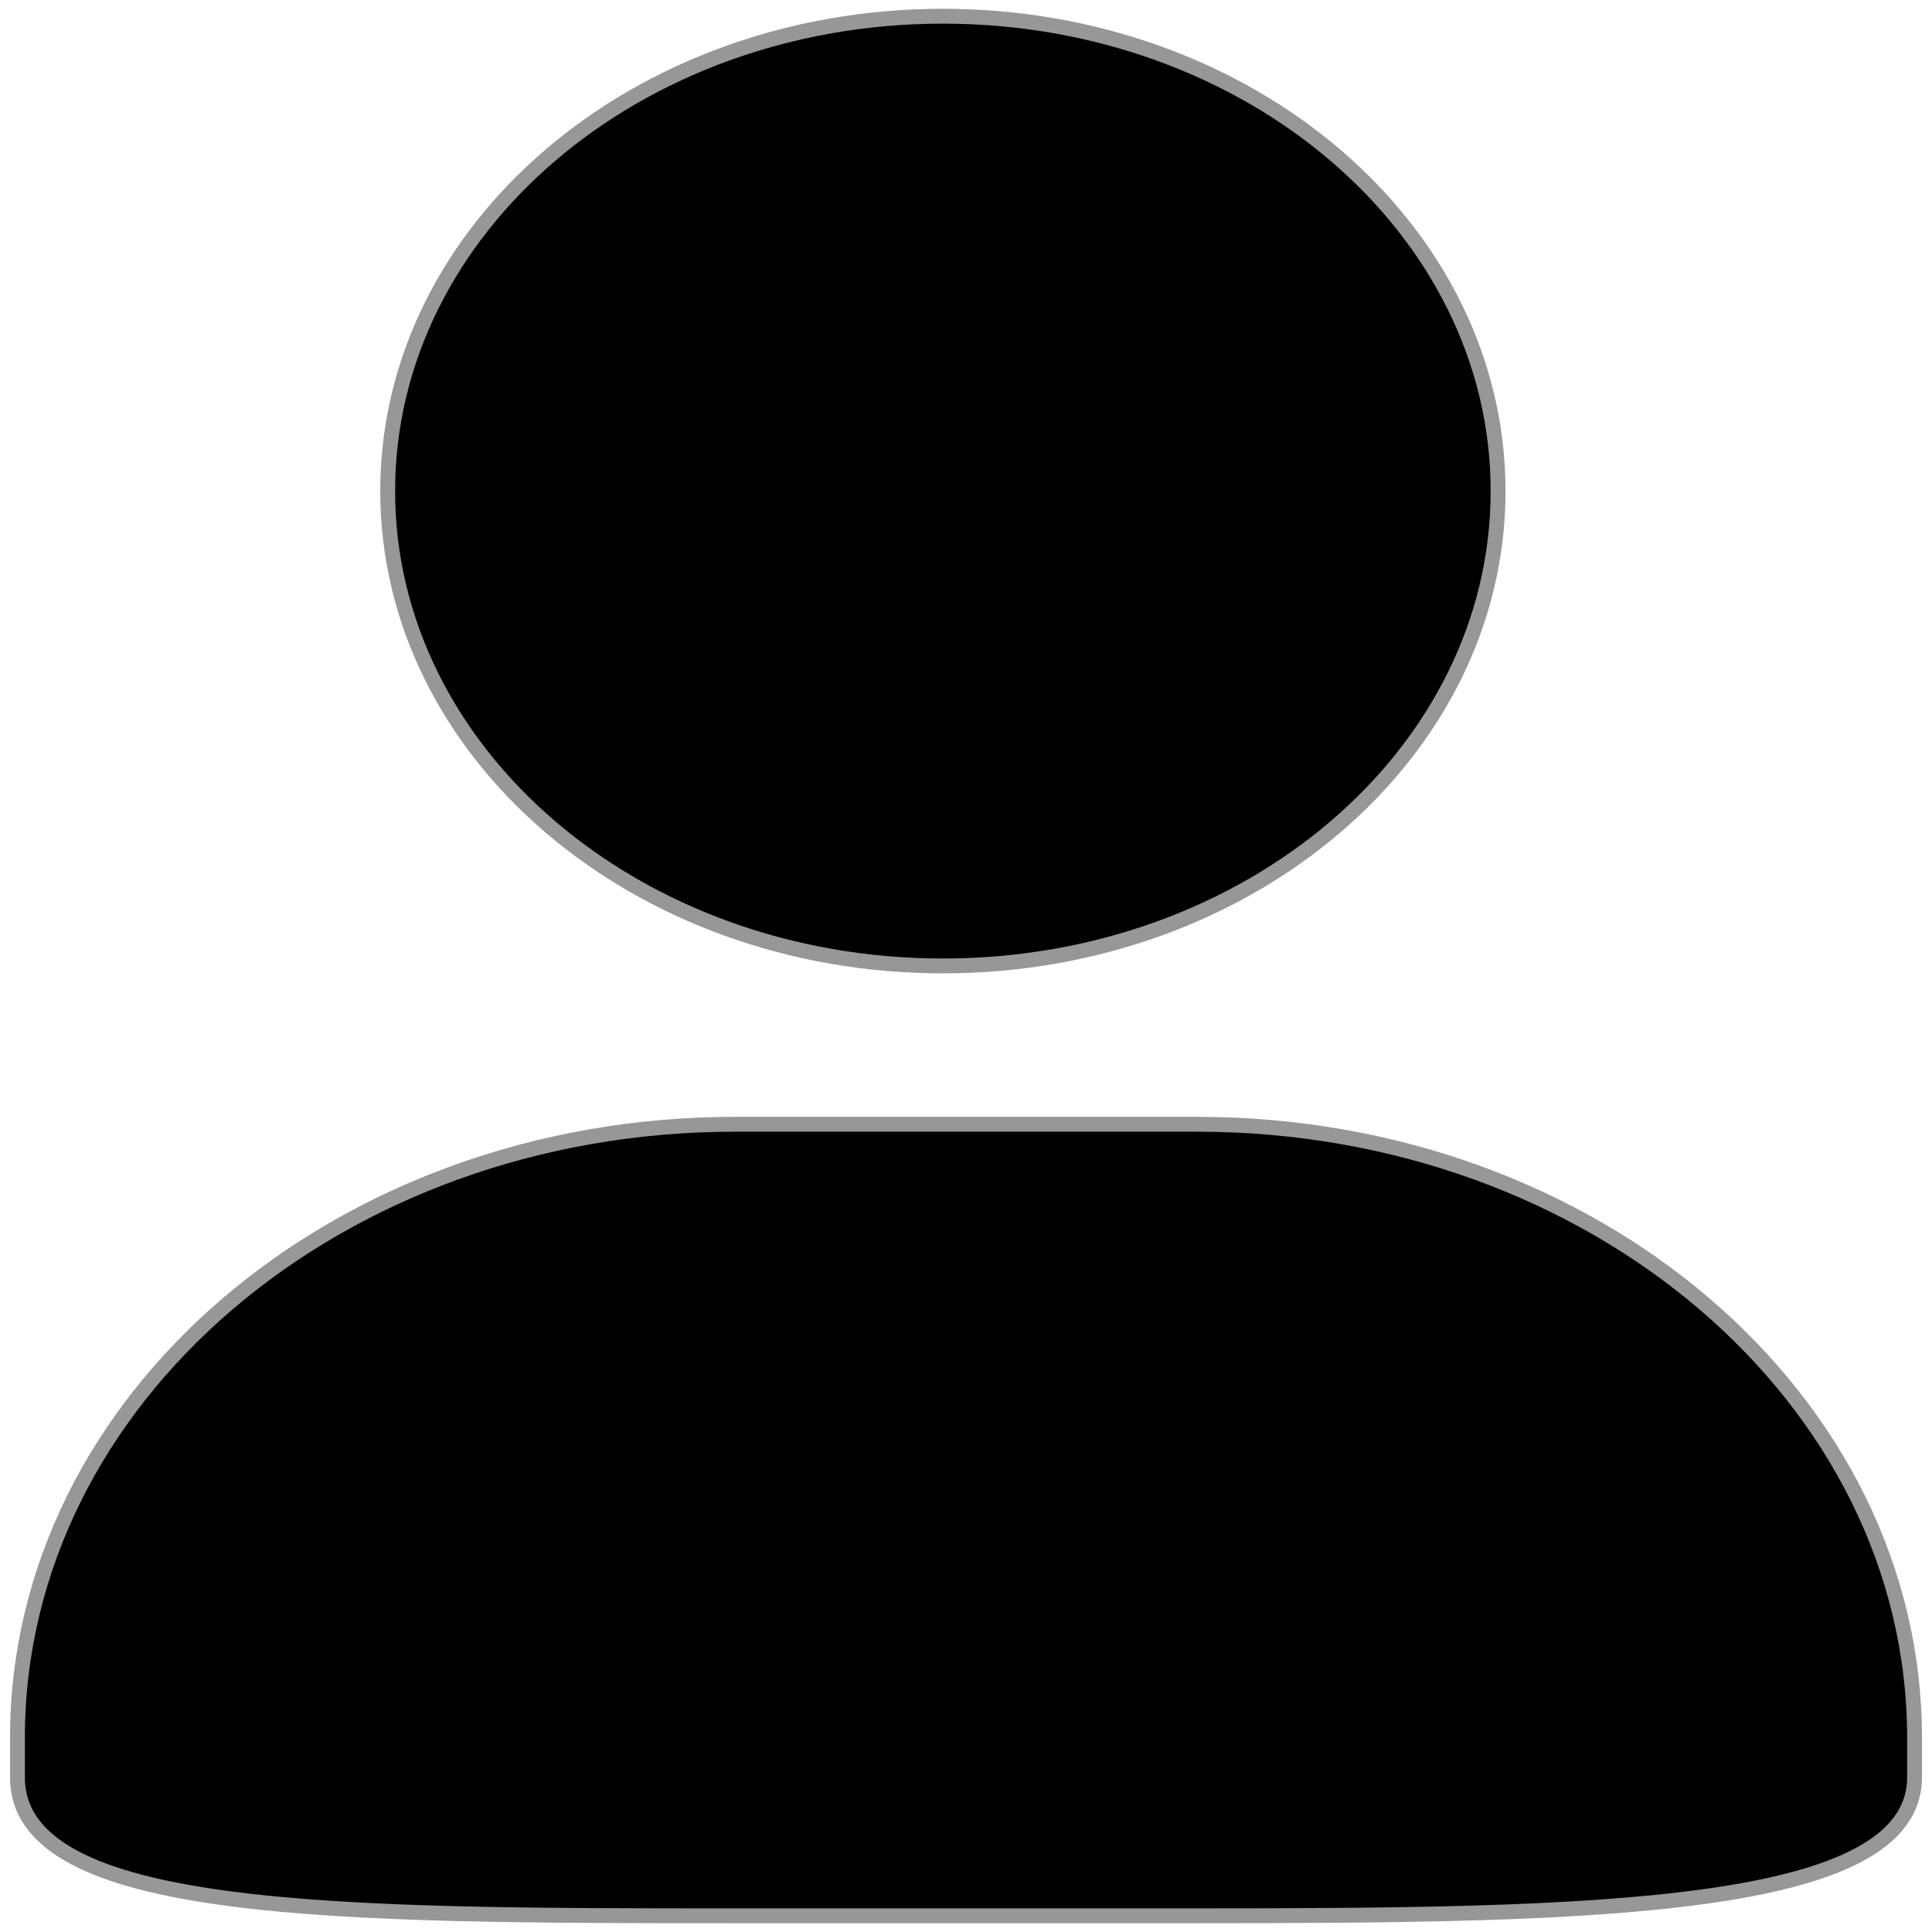
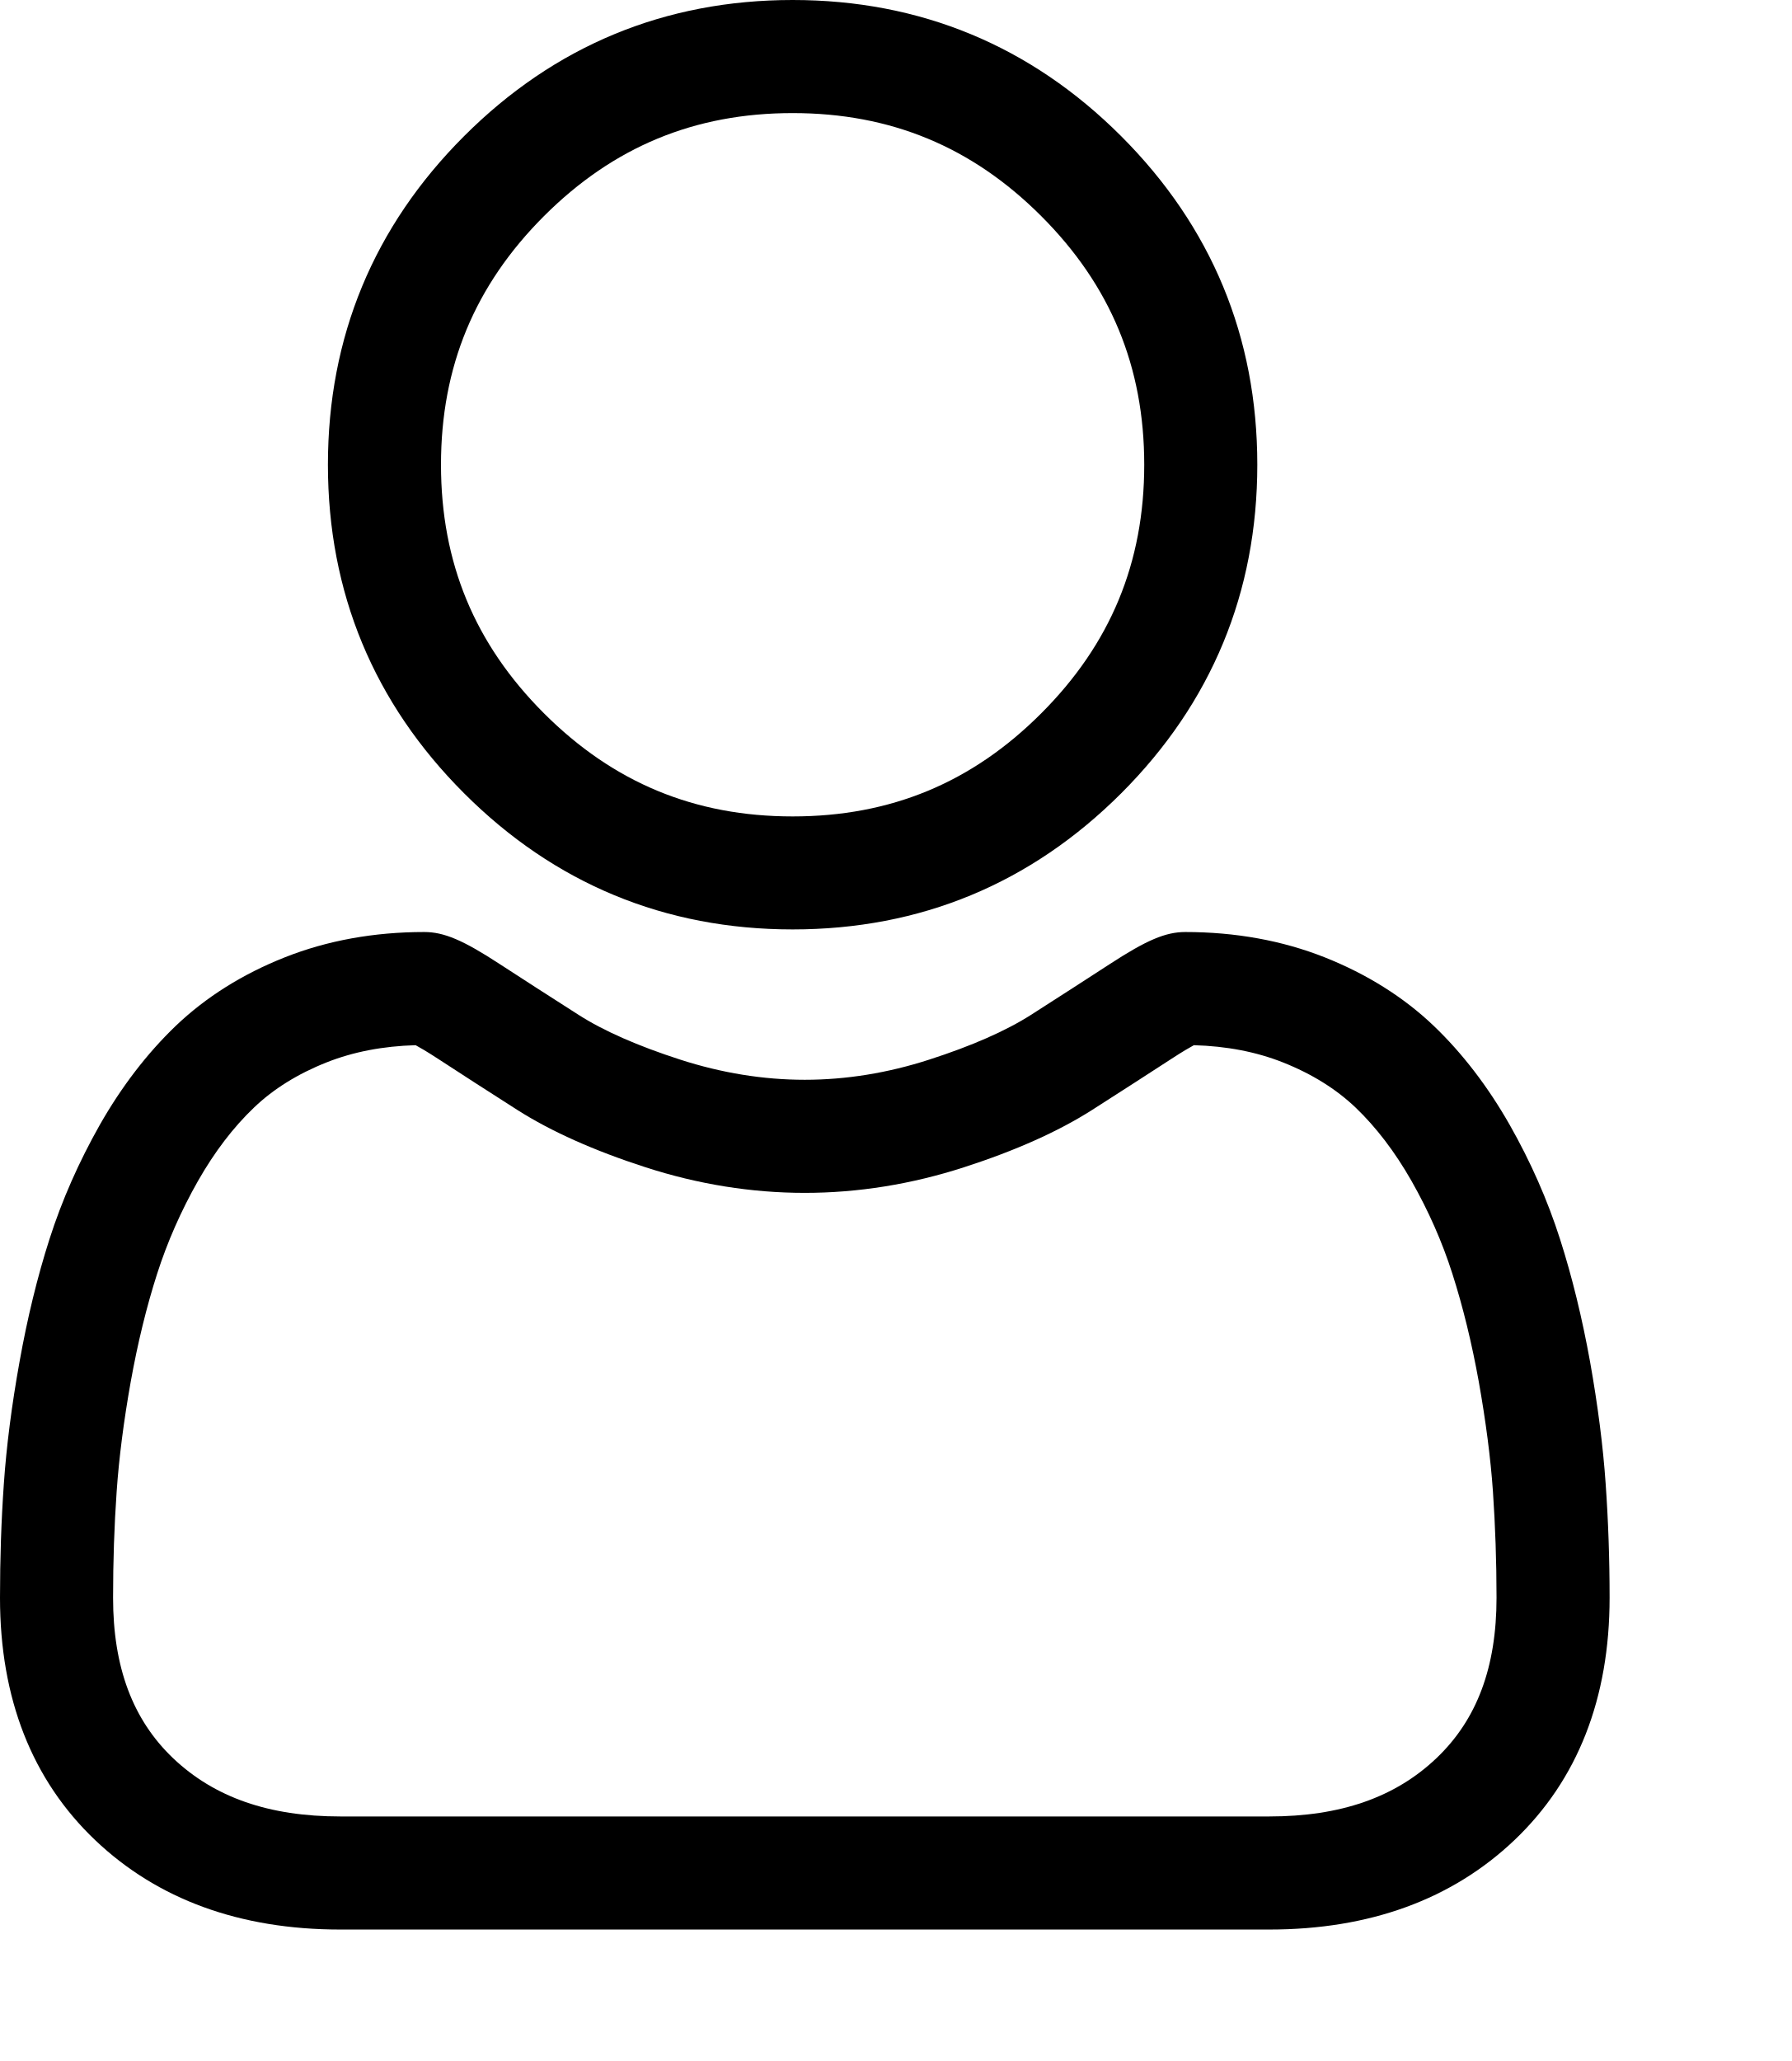
- <svg xmlns="http://www.w3.org/2000/svg" width="130" height="130">
-   <path d="M63.444 64.996c20.633 0 37.359-14.308 37.359-31.953 0-17.649-16.726-31.952-37.359-31.952-20.631 0-37.36 14.303-37.358 31.952 0 17.645 16.727 31.953 37.359 31.953zM80.57 75.65H49.434c-26.652 0-48.26 18.477-48.26 41.27v2.664c0 9.316 21.608 9.325 48.26 9.325H80.57c26.649 0 48.256-.344 48.256-9.325v-2.663c0-22.794-21.605-41.271-48.256-41.271z" stroke="#979797" />
+ <svg xmlns="http://www.w3.org/2000/svg" width="20px" height="23px" viewBox="0 0 20 23" version="1.1">
+   <defs />
+   <path d="M8.847,10.372 C10.272,10.372 11.505,9.861 12.514,8.853 C13.522,7.845 14.033,6.611 14.033,5.186 C14.033,3.761 13.522,2.528 12.513,1.519 C11.505,0.511 10.271,0 8.847,0 C7.421,0 6.188,0.511 5.18,1.519 C4.171,2.527 3.66,3.761 3.66,5.186 C3.66,6.611 4.171,7.845 5.18,8.853 C6.188,9.861 7.422,10.372 8.847,10.372 Z M6.072,2.411 C6.846,1.638 7.753,1.262 8.847,1.262 C9.94,1.262 10.848,1.638 11.621,2.411 C12.395,3.185 12.771,4.093 12.771,5.186 C12.771,6.279 12.395,7.187 11.621,7.961 C10.848,8.735 9.94,9.111 8.847,9.111 C7.753,9.111 6.846,8.734 6.072,7.961 C5.298,7.187 4.922,6.279 4.922,5.186 C4.922,4.093 5.298,3.185 6.072,2.411 Z" id="Shape" />
+   <path d="M17.921,16.558 C17.892,16.138 17.833,15.68 17.747,15.197 C17.659,14.71 17.547,14.25 17.412,13.829 C17.273,13.394 17.084,12.965 16.85,12.553 C16.607,12.126 16.322,11.754 16.002,11.448 C15.667,11.128 15.257,10.871 14.784,10.683 C14.312,10.496 13.788,10.401 13.229,10.401 C13.009,10.401 12.796,10.492 12.386,10.759 C12.133,10.924 11.837,11.114 11.508,11.325 C11.226,11.505 10.843,11.673 10.371,11.825 C9.911,11.974 9.443,12.05 8.982,12.05 C8.52,12.05 8.053,11.974 7.592,11.825 C7.121,11.673 6.738,11.505 6.457,11.325 C6.13,11.116 5.834,10.926 5.578,10.759 C5.168,10.491 4.955,10.401 4.735,10.401 C4.175,10.401 3.652,10.496 3.18,10.683 C2.707,10.87 2.297,11.128 1.962,11.448 C1.642,11.755 1.357,12.126 1.114,12.553 C0.881,12.965 0.691,13.394 0.552,13.829 C0.417,14.25 0.305,14.71 0.218,15.197 C0.131,15.68 0.072,16.138 0.043,16.558 C0.014,16.969 0,17.397 0,17.83 C0,18.954 0.357,19.864 1.062,20.535 C1.758,21.197 2.678,21.533 3.798,21.533 L14.166,21.533 C15.286,21.533 16.207,21.197 16.903,20.535 C17.608,19.864 17.965,18.954 17.965,17.829 C17.965,17.396 17.95,16.968 17.921,16.558 Z M16.033,19.62 C15.573,20.058 14.962,20.271 14.166,20.271 L3.798,20.271 C3.002,20.271 2.392,20.058 1.932,19.621 C1.481,19.191 1.262,18.605 1.262,17.83 C1.262,17.426 1.275,17.028 1.302,16.645 C1.328,16.27 1.381,15.858 1.459,15.42 C1.537,14.987 1.636,14.581 1.754,14.214 C1.867,13.862 2.02,13.513 2.211,13.177 C2.394,12.856 2.603,12.581 2.835,12.36 C3.051,12.153 3.324,11.983 3.645,11.856 C3.942,11.738 4.276,11.674 4.639,11.664 C4.683,11.688 4.762,11.733 4.889,11.816 C5.148,11.985 5.447,12.178 5.778,12.389 C6.151,12.626 6.631,12.841 7.204,13.026 C7.79,13.216 8.388,13.312 8.982,13.312 C9.575,13.312 10.174,13.216 10.76,13.026 C11.334,12.841 11.813,12.626 12.187,12.388 C12.525,12.172 12.815,11.985 13.075,11.816 C13.202,11.733 13.281,11.688 13.325,11.664 C13.688,11.674 14.022,11.738 14.319,11.856 C14.64,11.983 14.913,12.153 15.13,12.36 C15.361,12.581 15.57,12.856 15.753,13.177 C15.944,13.513 16.098,13.862 16.21,14.214 C16.328,14.582 16.427,14.988 16.505,15.42 C16.583,15.859 16.637,16.271 16.663,16.645 L16.663,16.646 C16.689,17.027 16.703,17.425 16.703,17.83 C16.703,18.606 16.484,19.191 16.033,19.62 Z" id="Shape" />
</svg>
